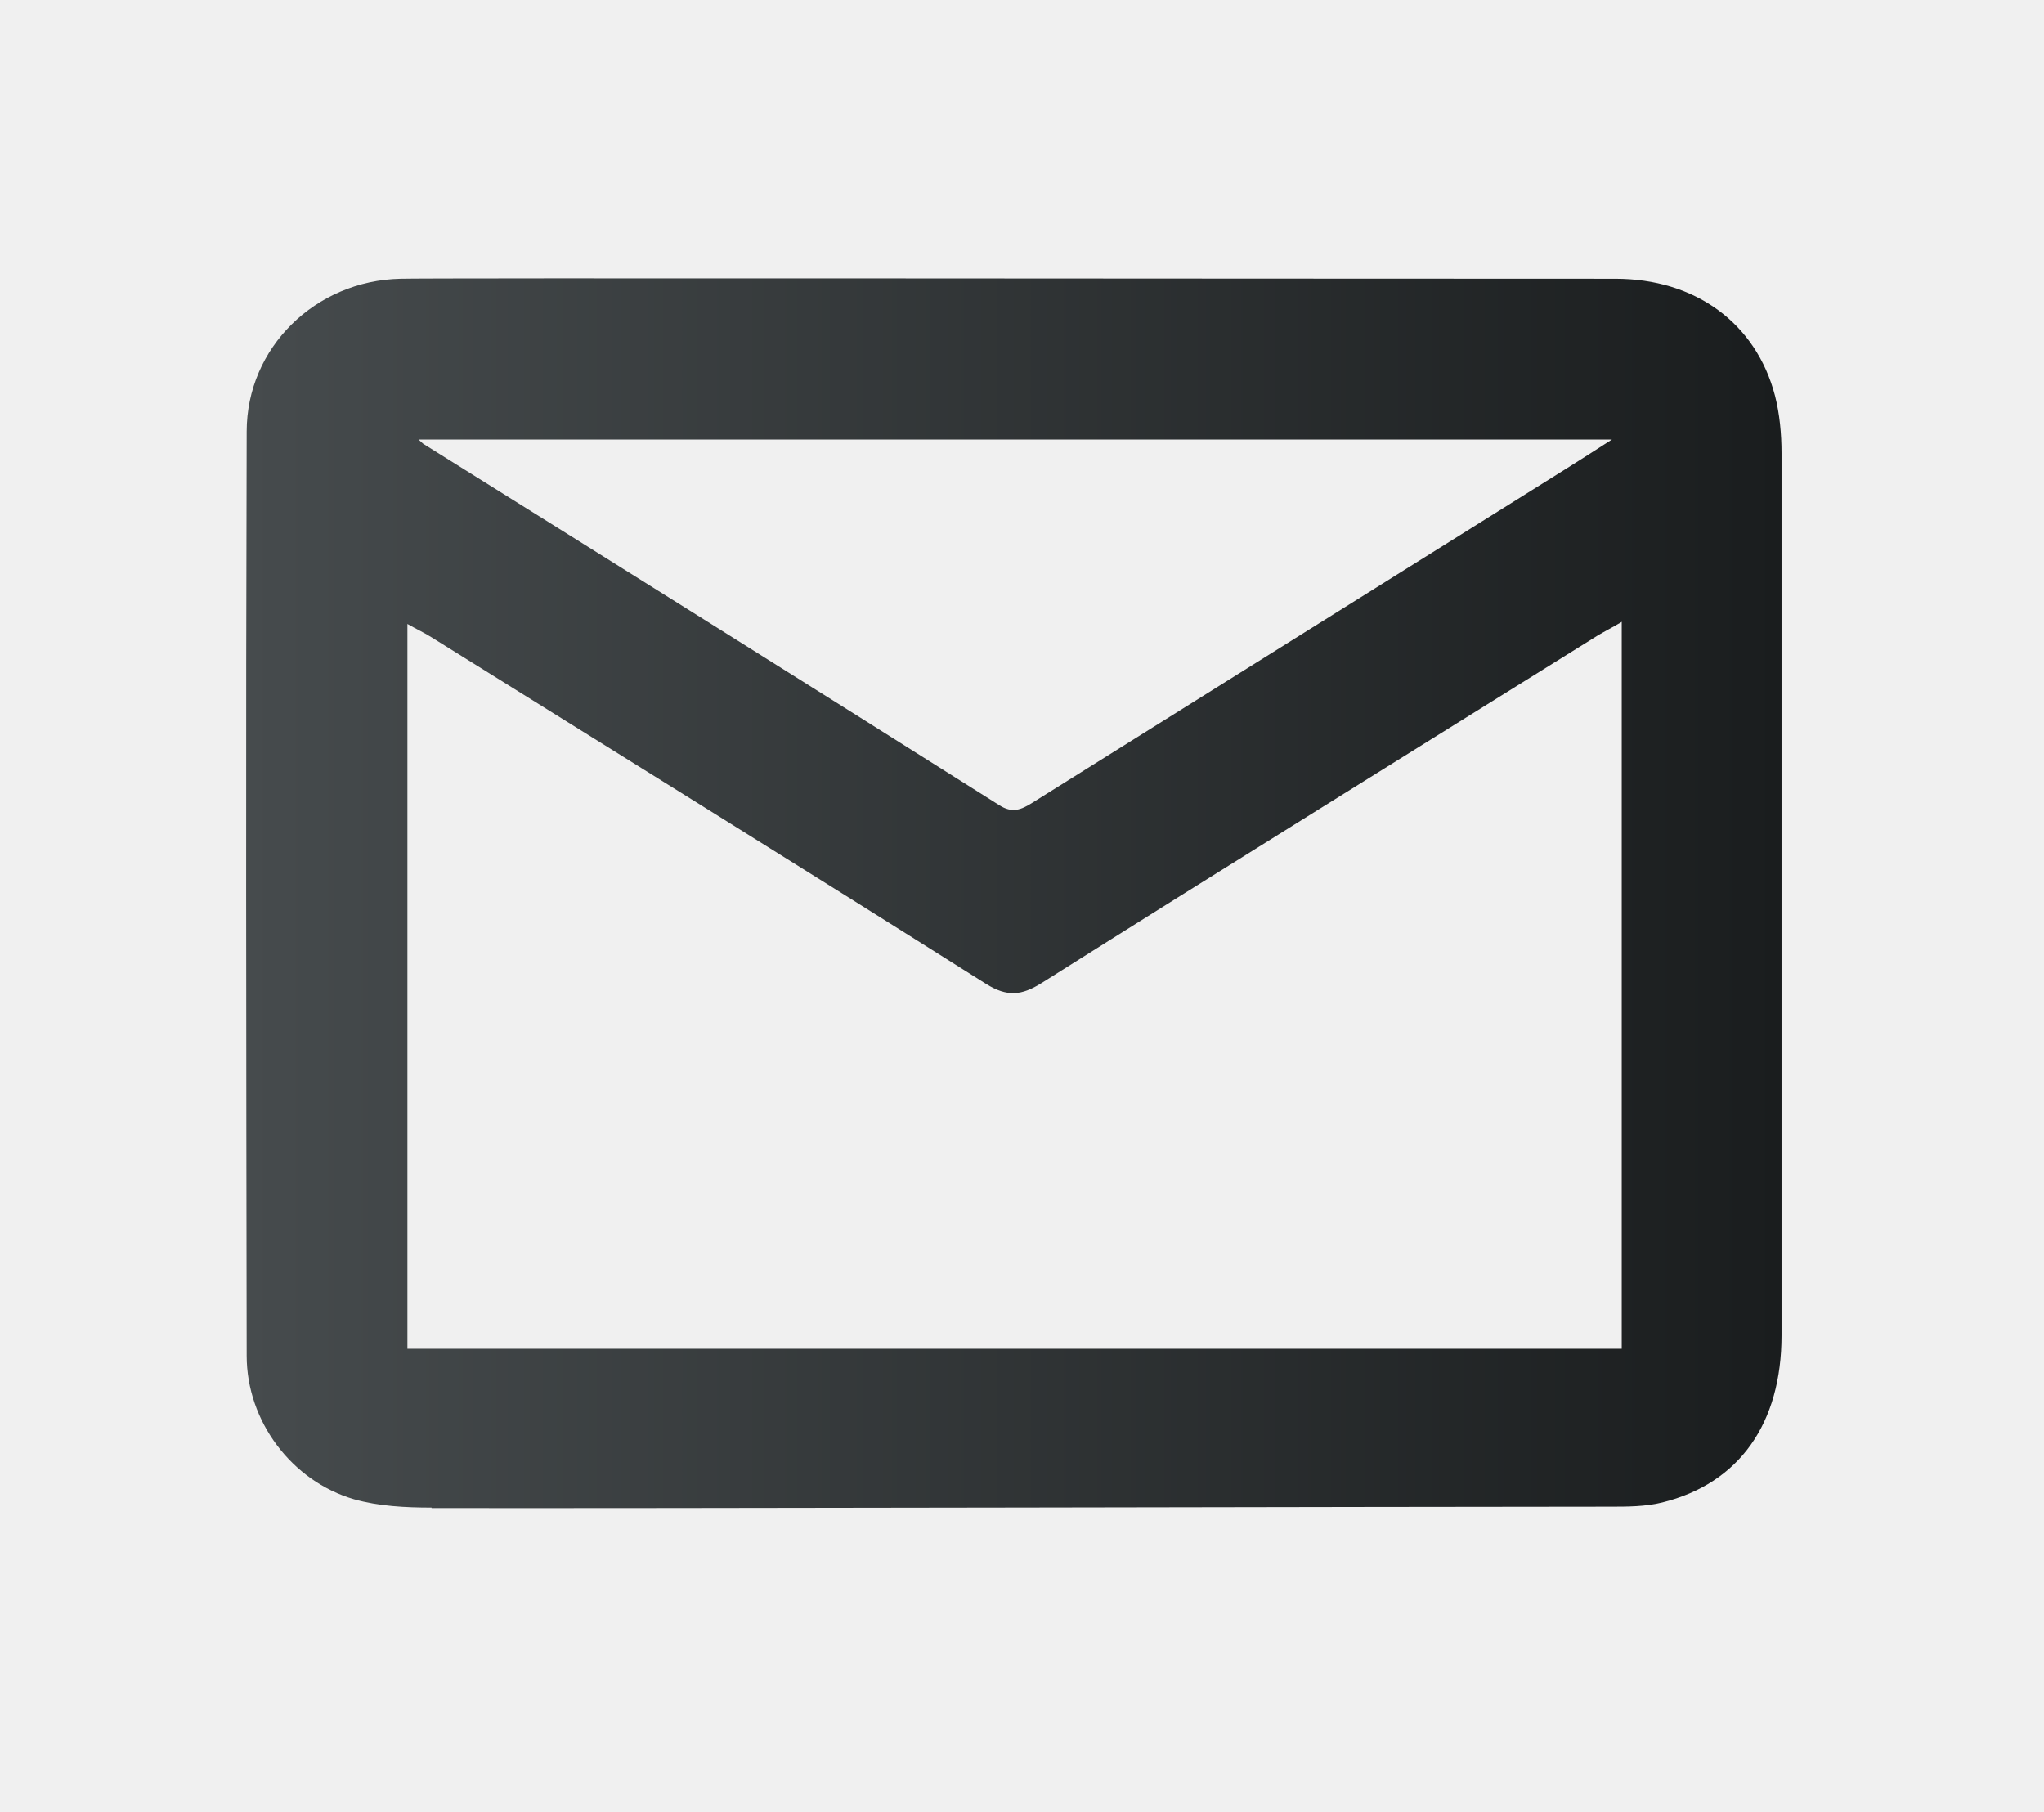
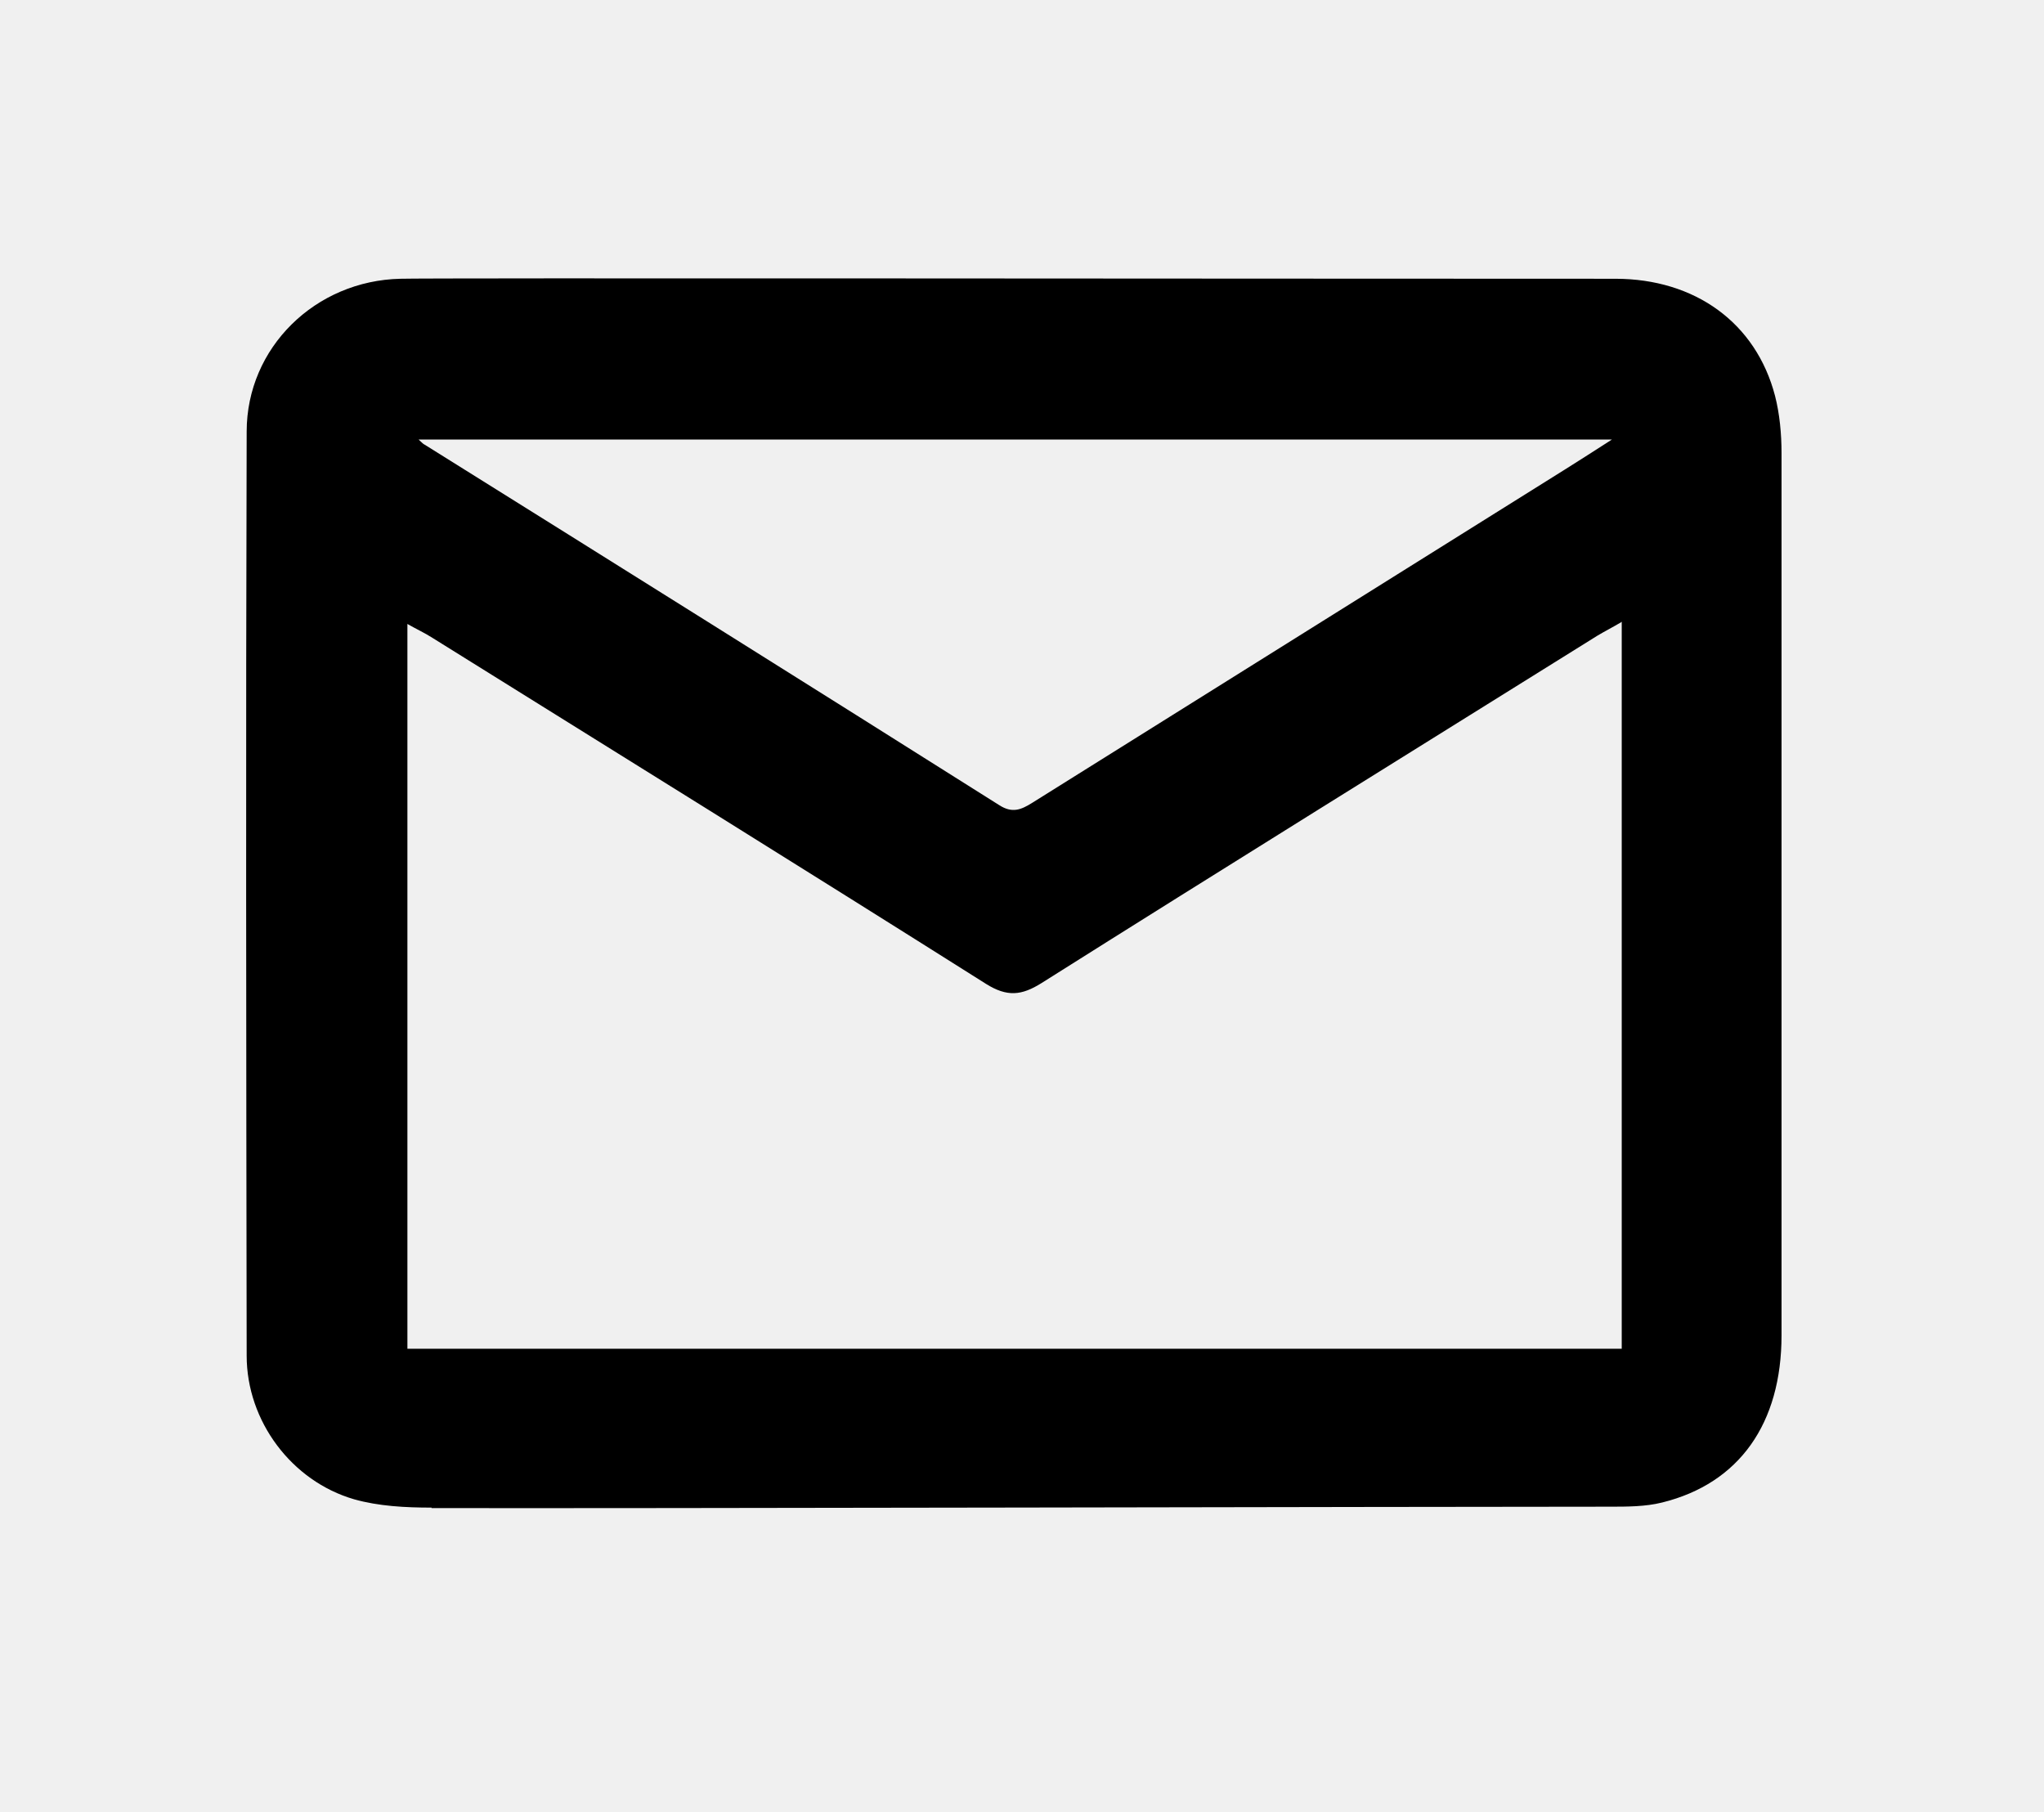
<svg xmlns="http://www.w3.org/2000/svg" id="Capa_1" data-name="Capa 1" viewBox="0 0 44 39">
  <defs>
    <style>
      .cls-1 {
        fill: #fff;
      }

      .cls-2 {
        fill: none;
      }

      .cls-3 {
-         fill: url(#Degradado_sin_nombre_4);
+         fill: currentColor;
      }

      .cls-4 {
        opacity: .15;
      }

      .cls-5 {
        clip-path: url(#clippath);
      }
    </style>
-     <linearGradient id="Degradado_sin_nombre_4" data-name="Degradado sin nombre 4" x1="5.3" y1="19.22" x2="38.35" y2="19.22" gradientUnits="userSpaceOnUse">
-       <stop offset="0" stop-color="#464b4d" />
-       <stop offset="1" stop-color="#1a1d1e" />
-     </linearGradient>
    <clipPath id="clippath">
      <rect class="cls-2" x="-442.6" y="-337.18" width="360" height="591.18" />
    </clipPath>
  </defs>
  <g id="MyPdeU.tif">
    <path class="cls-3" d="M9.29,32.45c-.56,0-1.14-.03-1.67-.18-1.34-.39-2.31-1.68-2.31-3.09-.01-6.63-.02-13.26,0-19.89,0-1.81,1.48-3.25,3.31-3.29.6-.02,18.03,0,26.15,0,1.72,0,3.03.95,3.44,2.52.1.39.14.82.14,1.23,0,6.33,0,12.66,0,18.99,0,1.9-.91,3.19-2.57,3.6-.36.09-.75.09-1.13.09-4.28,0-21.18.04-25.36.03ZM34.92,13.38c-.22.13-.38.21-.53.3-3.99,2.49-7.99,4.97-11.97,7.48-.43.27-.74.3-1.19.02-3.96-2.5-7.94-4.97-11.92-7.45-.17-.11-.35-.19-.54-.3v15.6h26.14v-15.64ZM34.69,9.46H9.01c.08.07.1.1.13.11,4.13,2.58,8.25,5.16,12.37,7.76.28.18.47.1.71-.05,3.82-2.39,7.64-4.78,11.46-7.17.32-.2.63-.4,1.02-.65Z" />
  </g>
  <g class="cls-5">
    <g class="cls-4">
      <path class="cls-1" d="M-153.44-267.37h0c-63.85,86.79-122.08,90.81-179.66,46.42-.66-.53-1.33-1.05-2.01-1.56,0,0,0,0-.01-.01h0c-4.38-3.26-9.25-6.03-14.54-8.18-33.73-13.73-72.21,2.48-85.94,36.21-10.11,24.84-3.98,52.26,13.43,70.47h0c37.66,43.62,74.69,111.79-29.64,199.39h0c-20.02,14.66-36.36,34.87-46.4,59.54-28.88,70.95,5.22,151.87,76.17,180.75,70.95,28.88,151.87-5.22,180.75-76.17,24.83-60.99,3.11-129.35-48.54-165.68h0c-49.99-36.64-73.54-83.49-71.96-116.7,1.48-31.01,16.35-61.73,32.02-78.29,1.14-1.06,2.25-2.16,3.33-3.3,0,0,.01-.01.02-.02,16.83-15.51,90.59-68.06,175.82,46.04h0c17.1,23.16,40.59,42.06,69.21,53.71C1.54,9,96.13-30.85,129.89-113.78c33.76-82.92-6.1-177.51-89.02-211.27-71.65-29.17-152-3.37-194.3,57.68Z" />
    </g>
  </g>
</svg>
